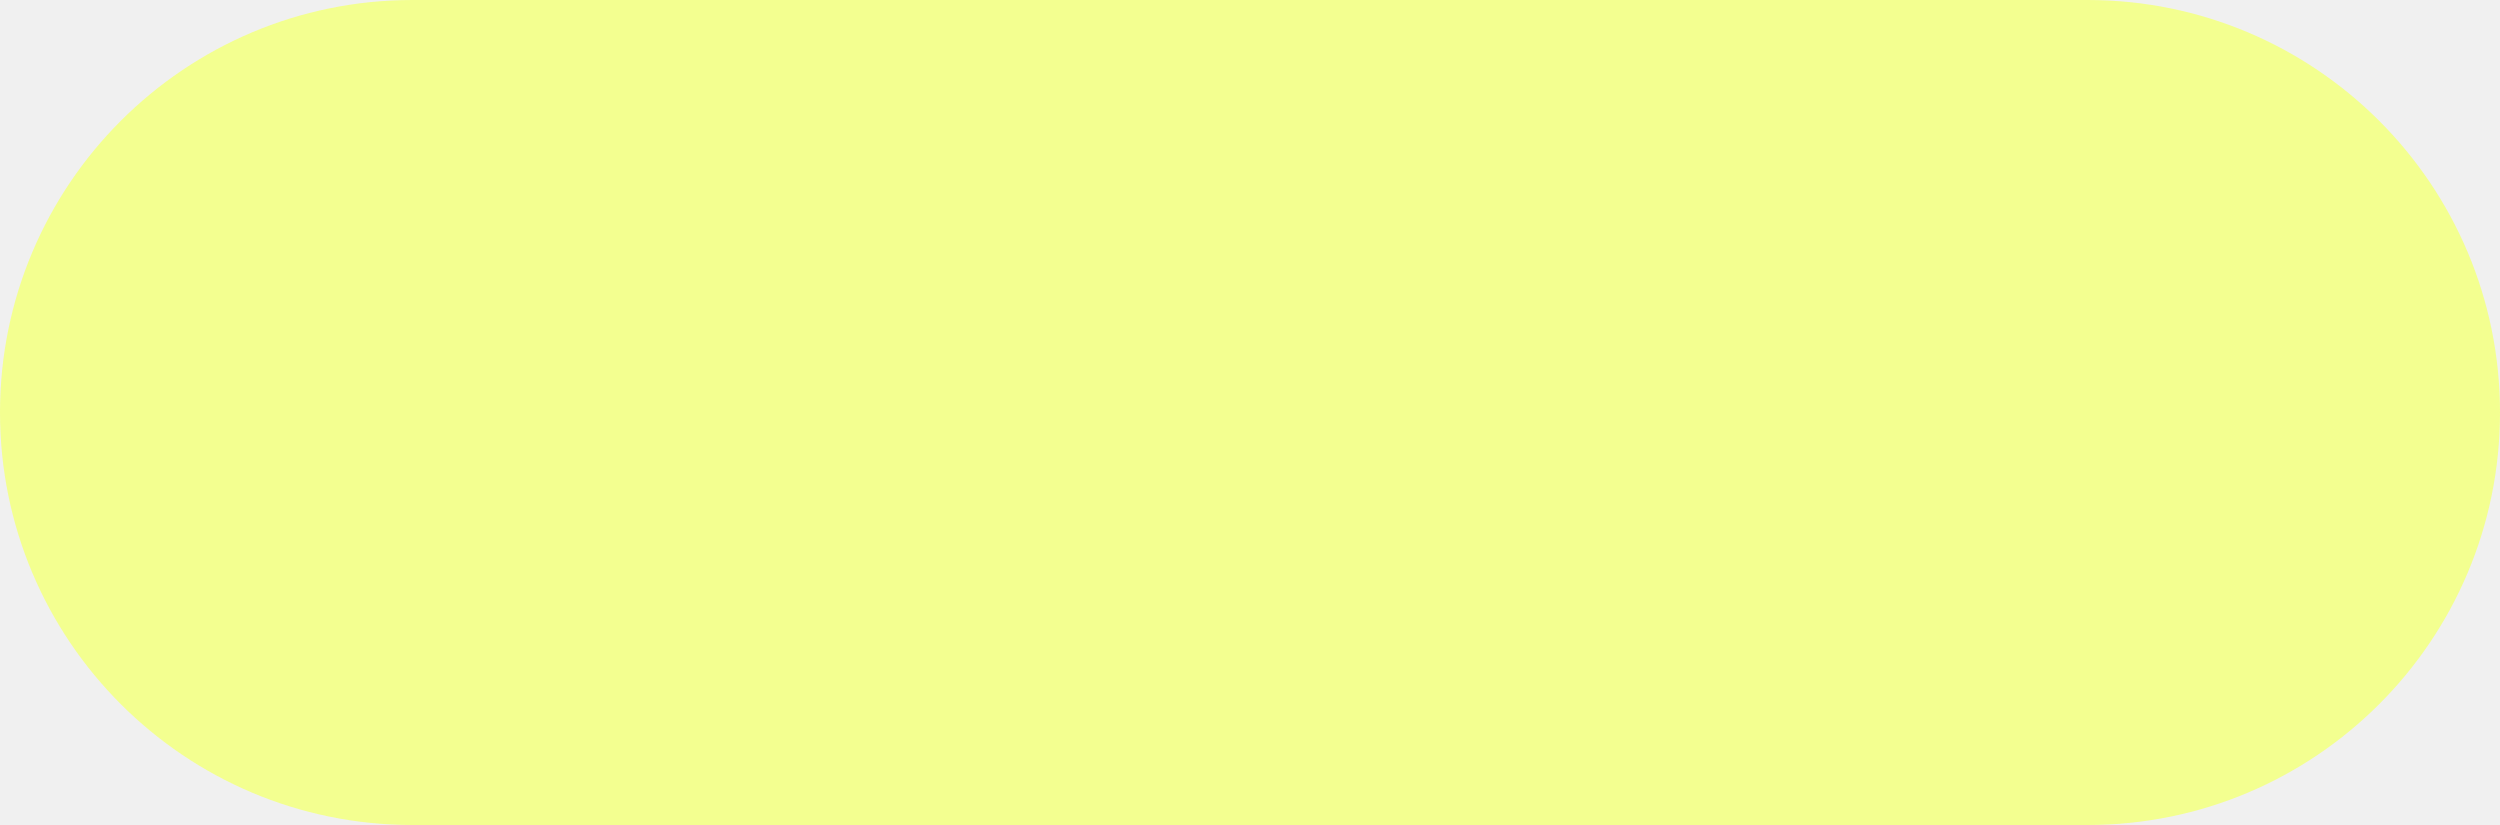
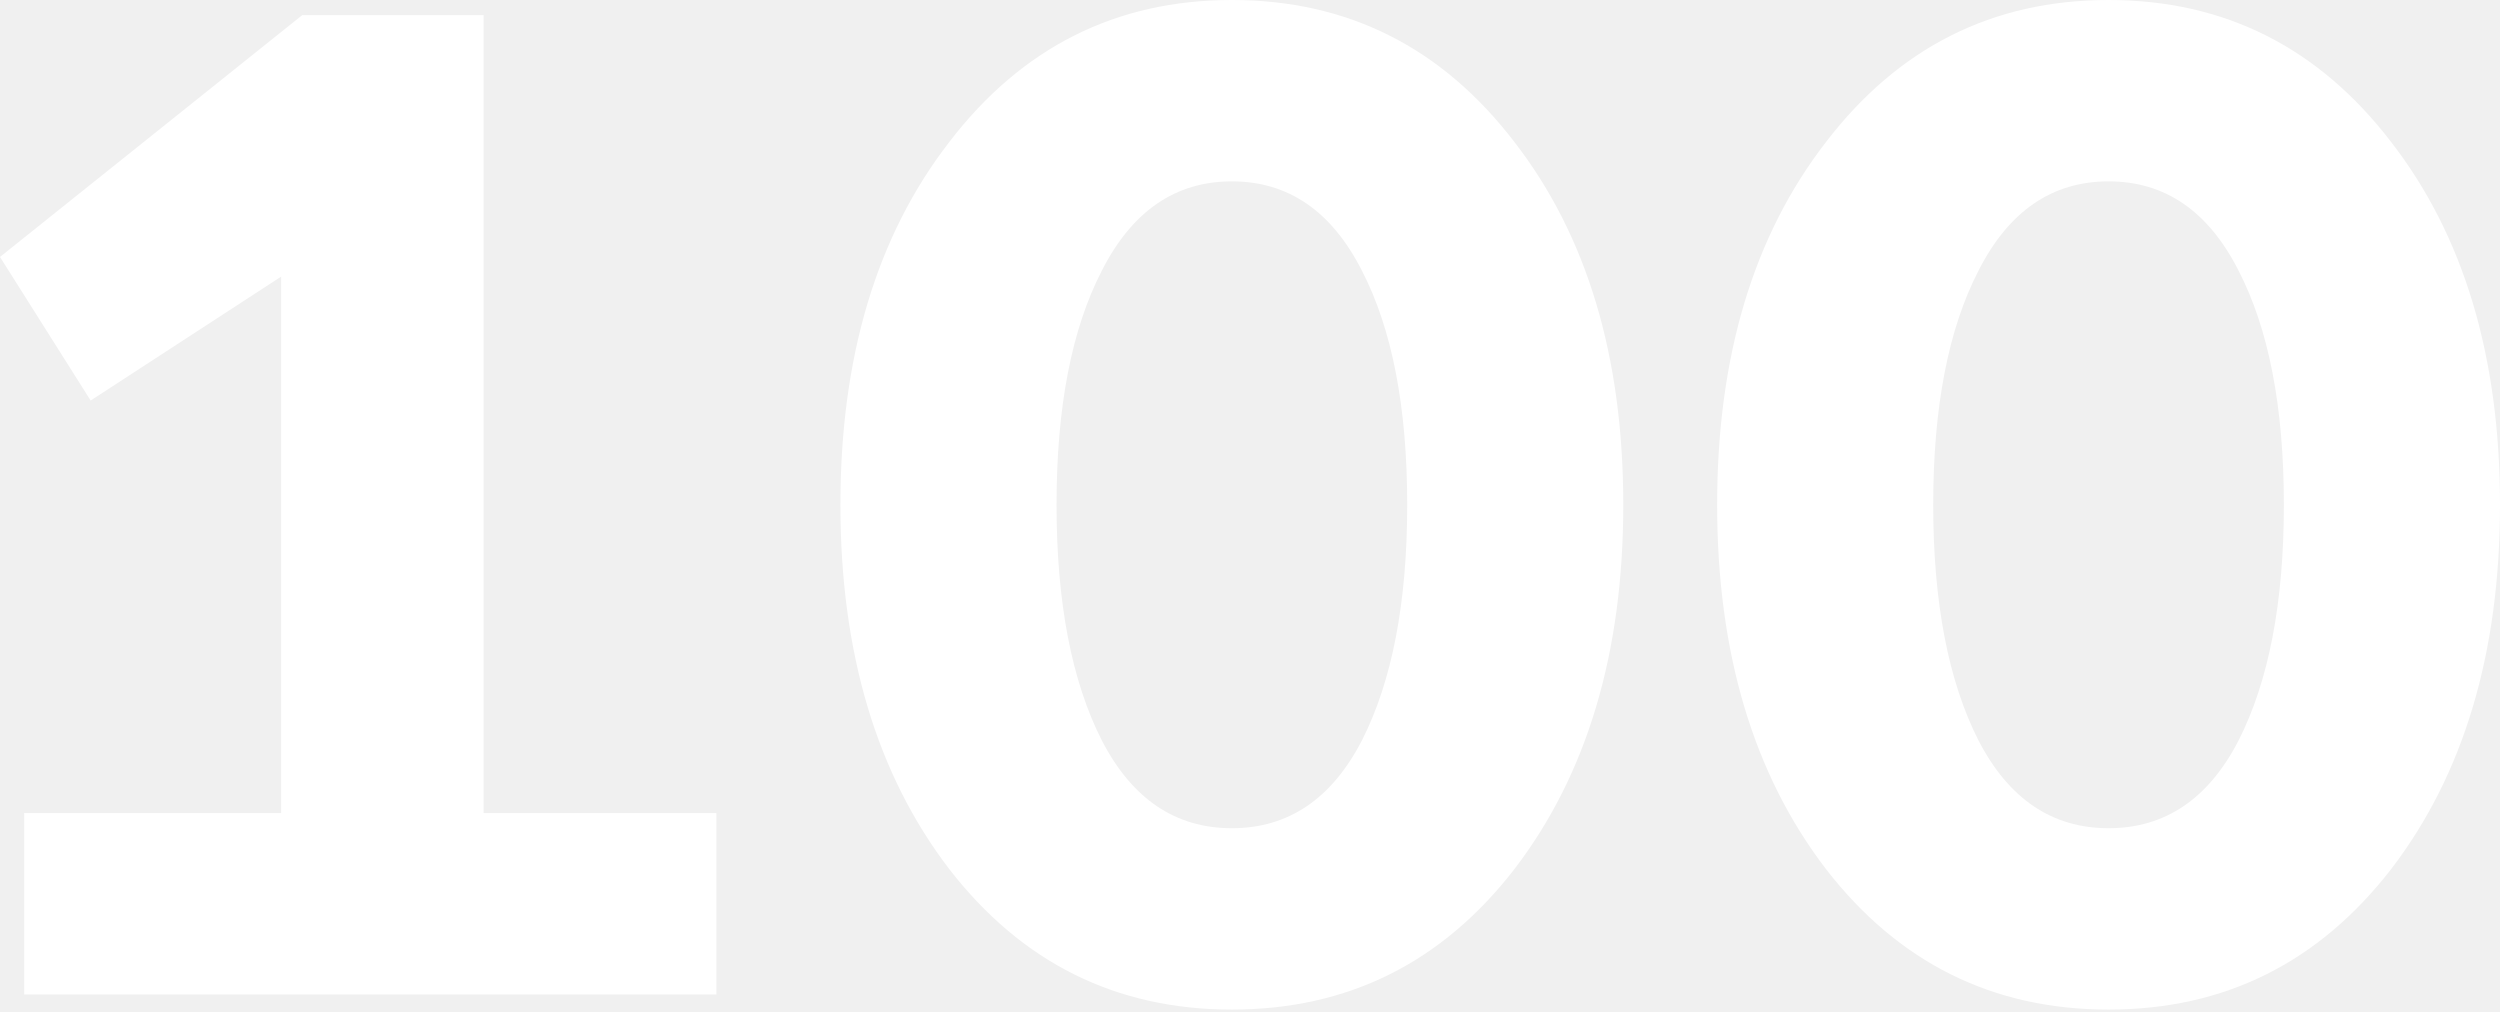
- <svg xmlns="http://www.w3.org/2000/svg" width="100" height="33" viewBox="0 0 100 33" fill="none">
-   <path d="M0 16.5C0 7.387 7.387 0 16.5 0H83.5C92.613 0 100 7.387 100 16.5C100 25.613 92.613 33 83.5 33H16.5C7.387 33 0 25.613 0 16.5Z" fill="#F3FF90" />
+ <svg xmlns="http://www.w3.org/2000/svg" width="42" height="17" viewBox="0 0 42 17" fill="none">
+   <path d="M0.406 16.707V13.66H4.723V4.647L1.523 6.729L8.70203e-08 4.317L5.078 0.254H8.125V13.66H12.035V16.707H0.406ZM18.512 4.545C18.004 5.527 17.75 6.839 17.75 8.481C17.75 10.123 18.004 11.443 18.512 12.442C19.02 13.423 19.747 13.914 20.695 13.914C21.643 13.914 22.371 13.423 22.879 12.442C23.387 11.443 23.641 10.123 23.641 8.481C23.641 6.839 23.387 5.527 22.879 4.545C22.371 3.546 21.643 3.047 20.695 3.047C19.747 3.047 19.02 3.546 18.512 4.545ZM15.947 14.6C14.729 13.009 14.119 10.969 14.119 8.481C14.119 5.992 14.729 3.961 15.947 2.387C17.166 0.796 18.749 0 20.695 0C22.642 0 24.225 0.796 25.443 2.387C26.662 3.961 27.271 5.992 27.271 8.481C27.271 10.969 26.662 13.009 25.443 14.6C24.225 16.174 22.642 16.961 20.695 16.961C18.749 16.961 17.166 16.174 15.947 14.6ZM33.24 4.545C32.732 5.527 32.478 6.839 32.478 8.481C32.478 10.123 32.732 11.443 33.24 12.442C33.748 13.423 34.476 13.914 35.424 13.914C36.372 13.914 37.1 13.423 37.607 12.442C38.115 11.443 38.369 10.123 38.369 8.481C38.369 6.839 38.115 5.527 37.607 4.545C37.1 3.546 36.372 3.047 35.424 3.047C34.476 3.047 33.748 3.546 33.24 4.545ZM30.676 14.6C29.457 13.009 28.848 10.969 28.848 8.481C28.848 5.992 29.457 3.961 30.676 2.387C31.895 0.796 33.477 0 35.424 0C37.37 0 38.953 0.796 40.172 2.387C41.391 3.961 42 5.992 42 8.481C42 10.969 41.391 13.009 40.172 14.6C38.953 16.174 37.37 16.961 35.424 16.961C33.477 16.961 31.895 16.174 30.676 14.6Z" fill="white" />
</svg>
